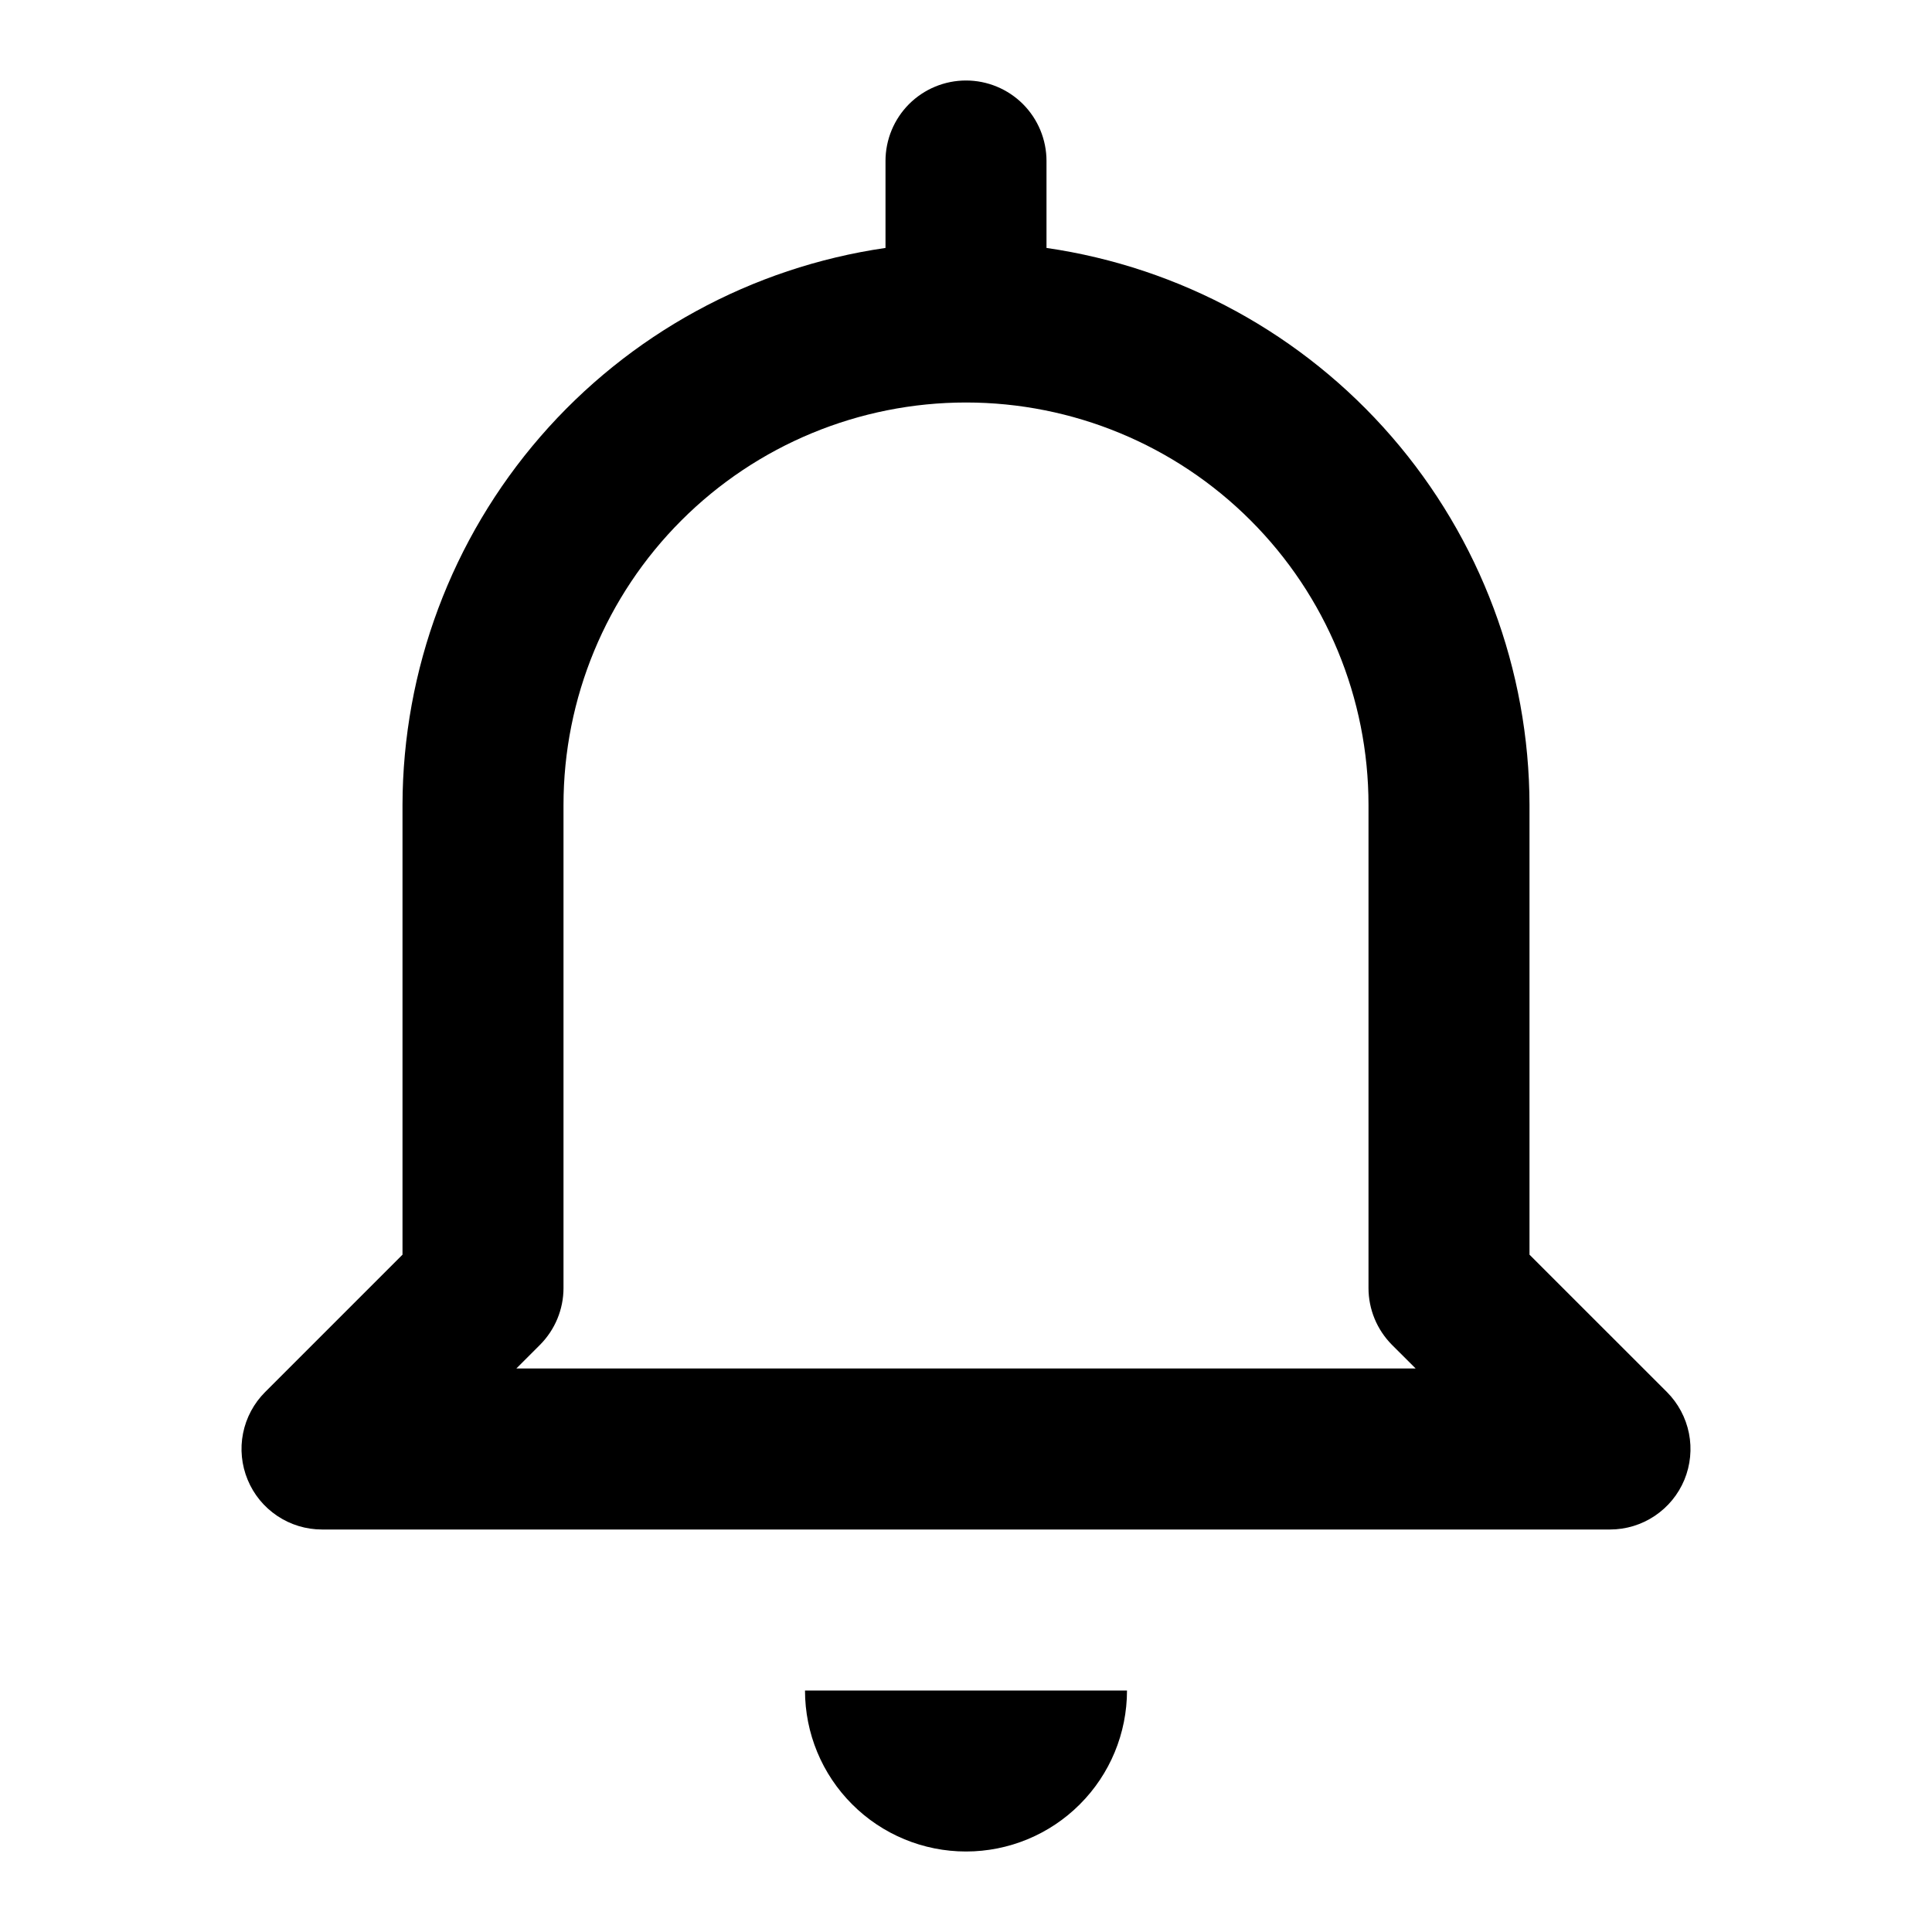
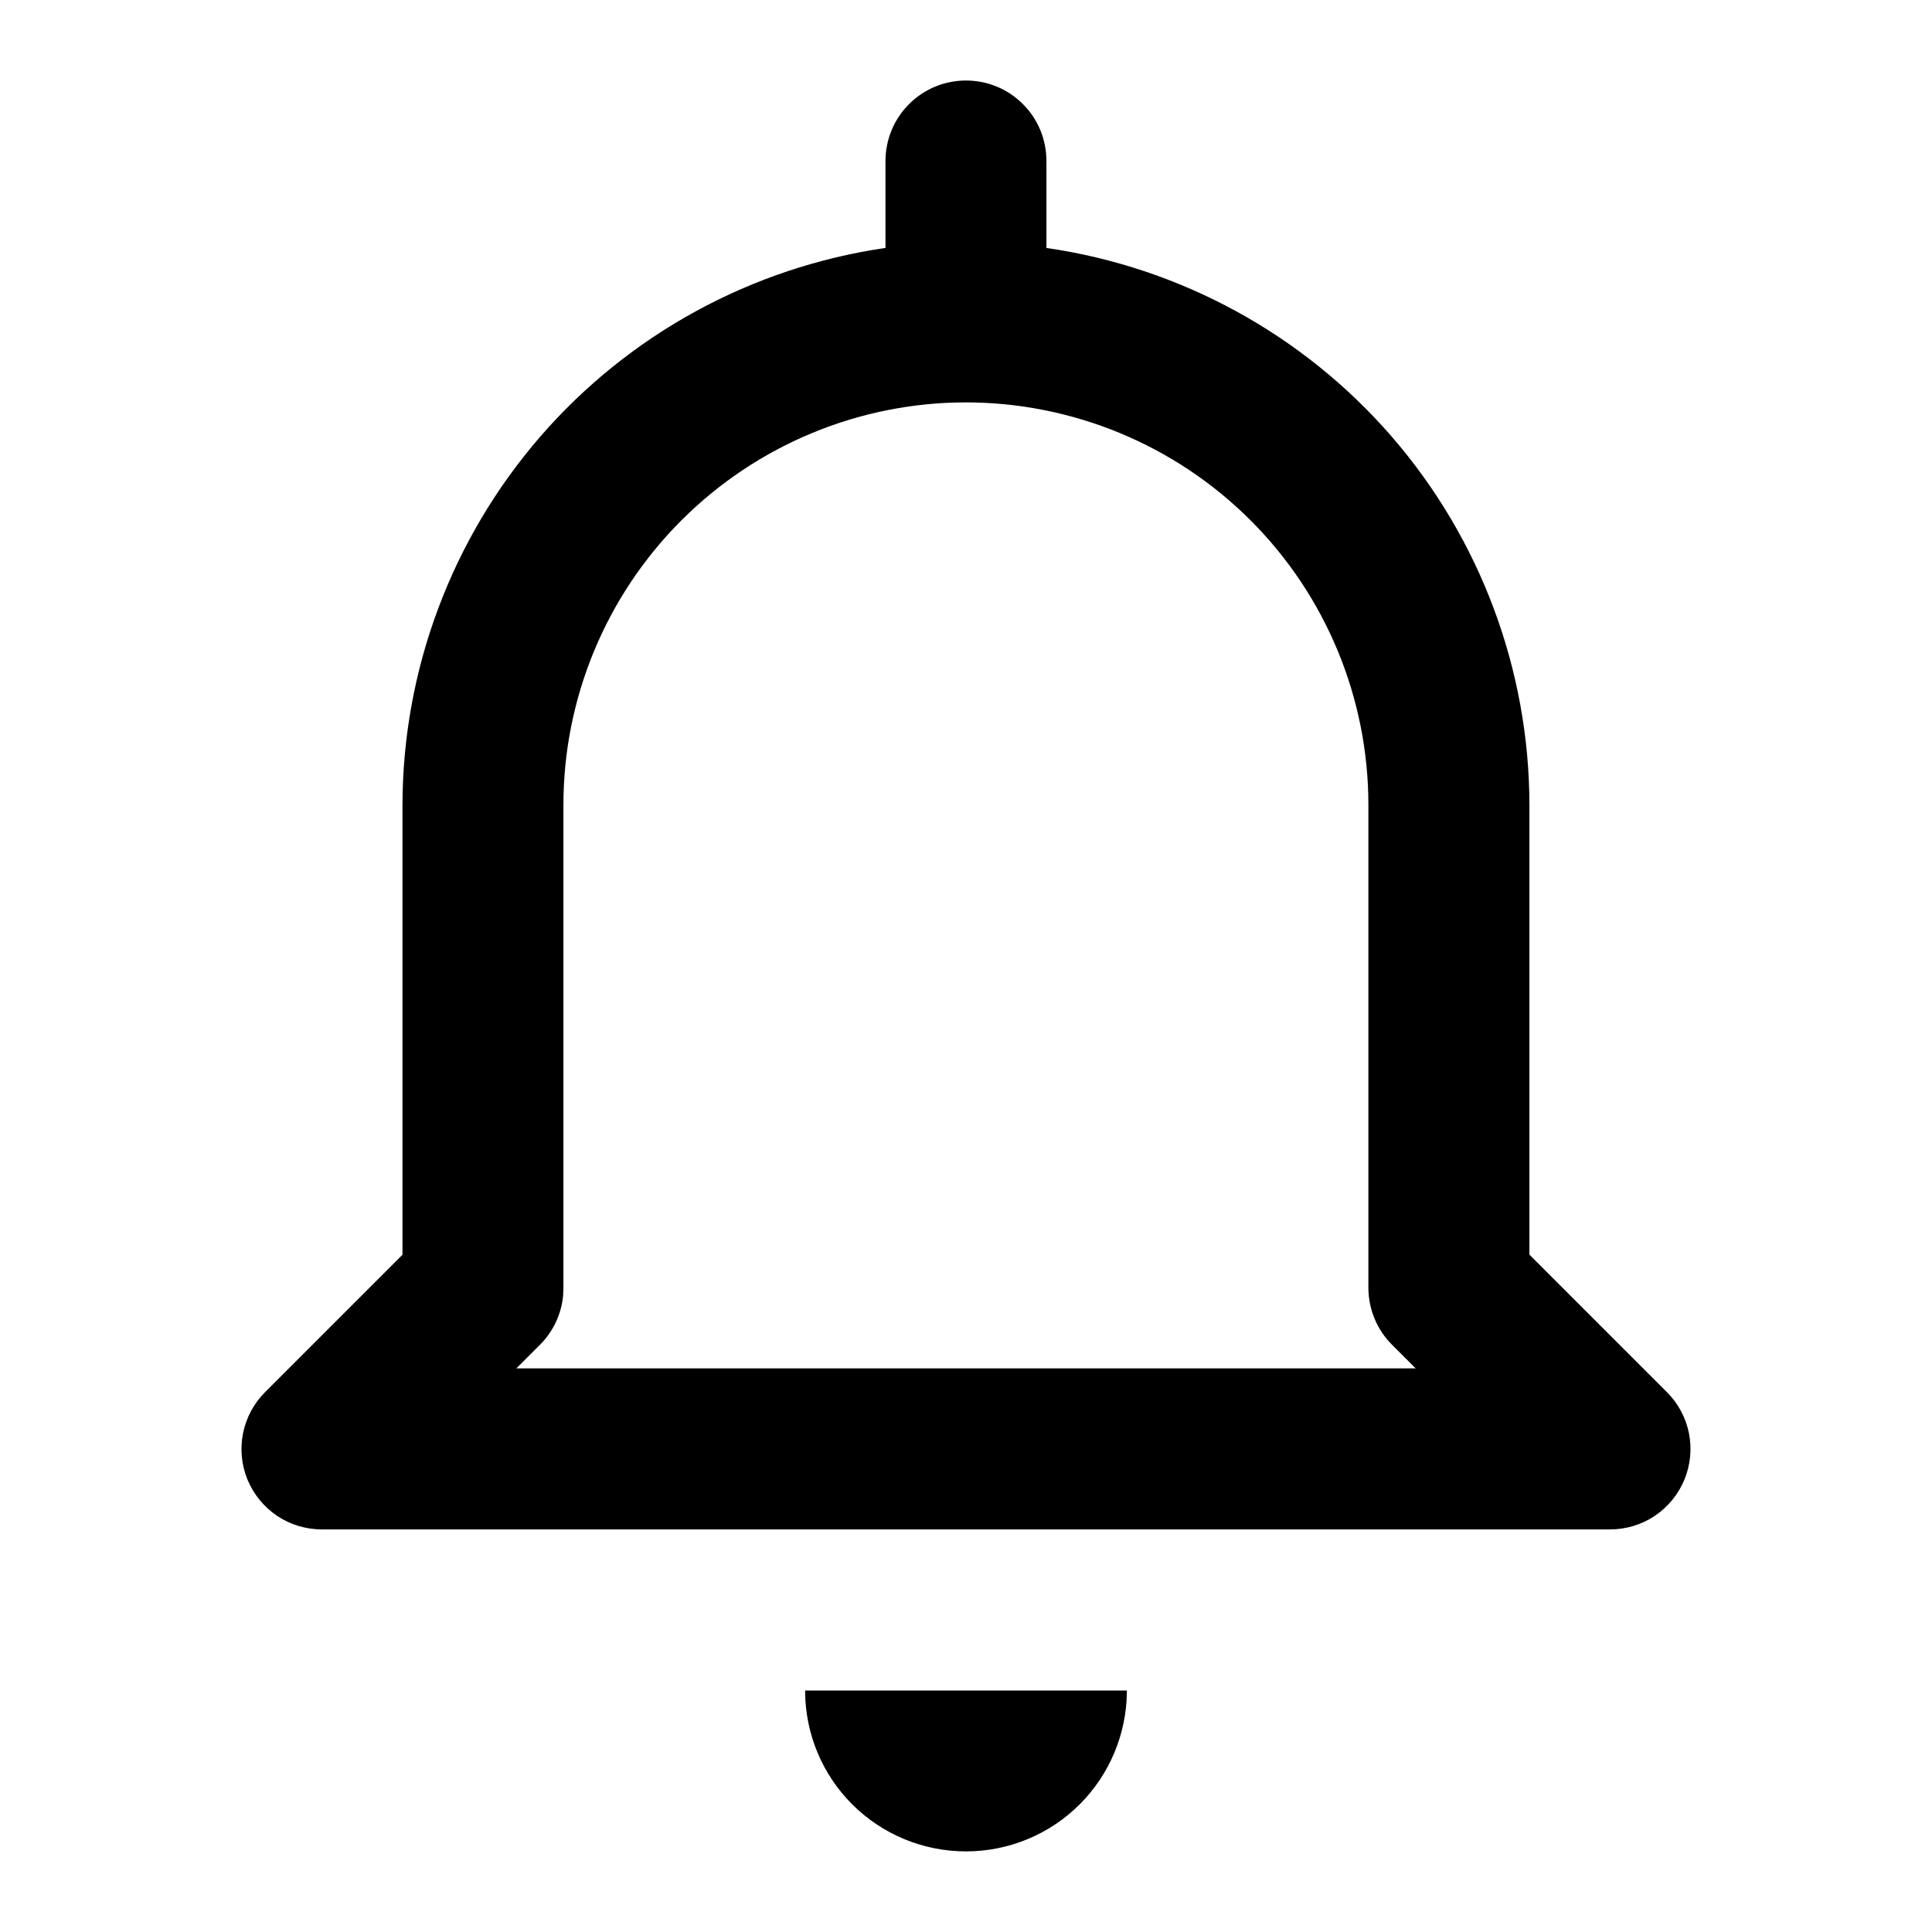
- <svg xmlns="http://www.w3.org/2000/svg" viewBox="0 60 36 36" width="36" height="36" fill="none">
-   <g id="Icon / Notification">
-     <path id="Vector_19" d="M18 94.5C18.796 94.5 19.559 94.184 20.121 93.621C20.684 93.059 21 92.296 21 91.5H15C15 92.296 15.316 93.059 15.879 93.621C16.441 94.184 17.204 94.5 18 94.5ZM6 88.5H30C30.297 88.5 30.587 88.412 30.833 88.247C31.08 88.082 31.272 87.848 31.386 87.574C31.499 87.3 31.529 86.998 31.471 86.707C31.413 86.416 31.27 86.149 31.061 85.939L28.5 83.379V75C28.495 72.478 27.583 70.041 25.931 68.136C24.279 66.23 21.996 64.982 19.5 64.62V63C19.5 62.602 19.342 62.221 19.061 61.939C18.779 61.658 18.398 61.5 18 61.5C17.602 61.5 17.221 61.658 16.939 61.939C16.658 62.221 16.5 62.602 16.5 63V64.62C14.004 64.982 11.721 66.23 10.069 68.136C8.417 70.041 7.505 72.478 7.5 75V83.379L4.94 85.939C4.73 86.149 4.587 86.416 4.529 86.707C4.471 86.998 4.501 87.3 4.615 87.574C4.728 87.848 4.92 88.082 5.167 88.247C5.413 88.412 5.703 88.5 6 88.5ZM10.06 85.061C10.342 84.779 10.5 84.398 10.5 84V75C10.5 73.011 11.29 71.103 12.697 69.697C14.103 68.29 16.011 67.5 18 67.5C19.989 67.5 21.897 68.29 23.303 69.697C24.71 71.103 25.5 73.011 25.5 75V84C25.5 84.398 25.658 84.779 25.939 85.061L26.379 85.5H9.621L10.06 85.061Z" fill="black" />
-   </g>
+ <svg xmlns="http://www.w3.org/2000/svg" width="20" height="20" viewBox="0 0 20 20" fill="none">
+   <path d="M11.646 17.52C11.64 17.949 11.468 18.36 11.164 18.664C10.855 18.973 10.437 19.146 10 19.146C9.563 19.146 9.144 18.973 8.835 18.664C8.531 18.36 8.359 17.949 8.354 17.52H11.646ZM10 0.853C10.216 0.853 10.423 0.938 10.575 1.091C10.728 1.243 10.813 1.45 10.813 1.666V2.583L10.83 2.586C12.212 2.786 13.477 3.477 14.392 4.532C15.306 5.587 15.811 6.937 15.813 8.333V12.996L17.242 14.425C17.356 14.539 17.433 14.683 17.465 14.841C17.496 14.999 17.48 15.163 17.418 15.312C17.356 15.46 17.252 15.587 17.118 15.677C16.985 15.766 16.827 15.813 16.666 15.813H3.333C3.172 15.813 3.015 15.766 2.881 15.677C2.747 15.587 2.643 15.46 2.581 15.312C2.519 15.163 2.504 14.999 2.535 14.841C2.567 14.683 2.644 14.539 2.758 14.425L4.181 13.002L4.186 12.996V8.333C4.188 6.936 4.694 5.587 5.608 4.532C6.523 3.477 7.787 2.787 9.169 2.586L9.186 2.583V1.666C9.186 1.45 9.272 1.243 9.425 1.091C9.577 0.938 9.784 0.853 10 0.853ZM10 4.146C8.89 4.146 7.825 4.588 7.04 5.373C6.255 6.158 5.813 7.223 5.813 8.333V13.333L5.81 13.413C5.791 13.6 5.709 13.775 5.575 13.908L5.298 14.185H14.702L14.425 13.908C14.272 13.756 14.186 13.549 14.185 13.333V8.333C14.185 7.223 13.745 6.158 12.96 5.373C12.175 4.588 11.11 4.147 10 4.146Z" fill="#000" stroke="#000" stroke-width="0.039" />
</svg>
